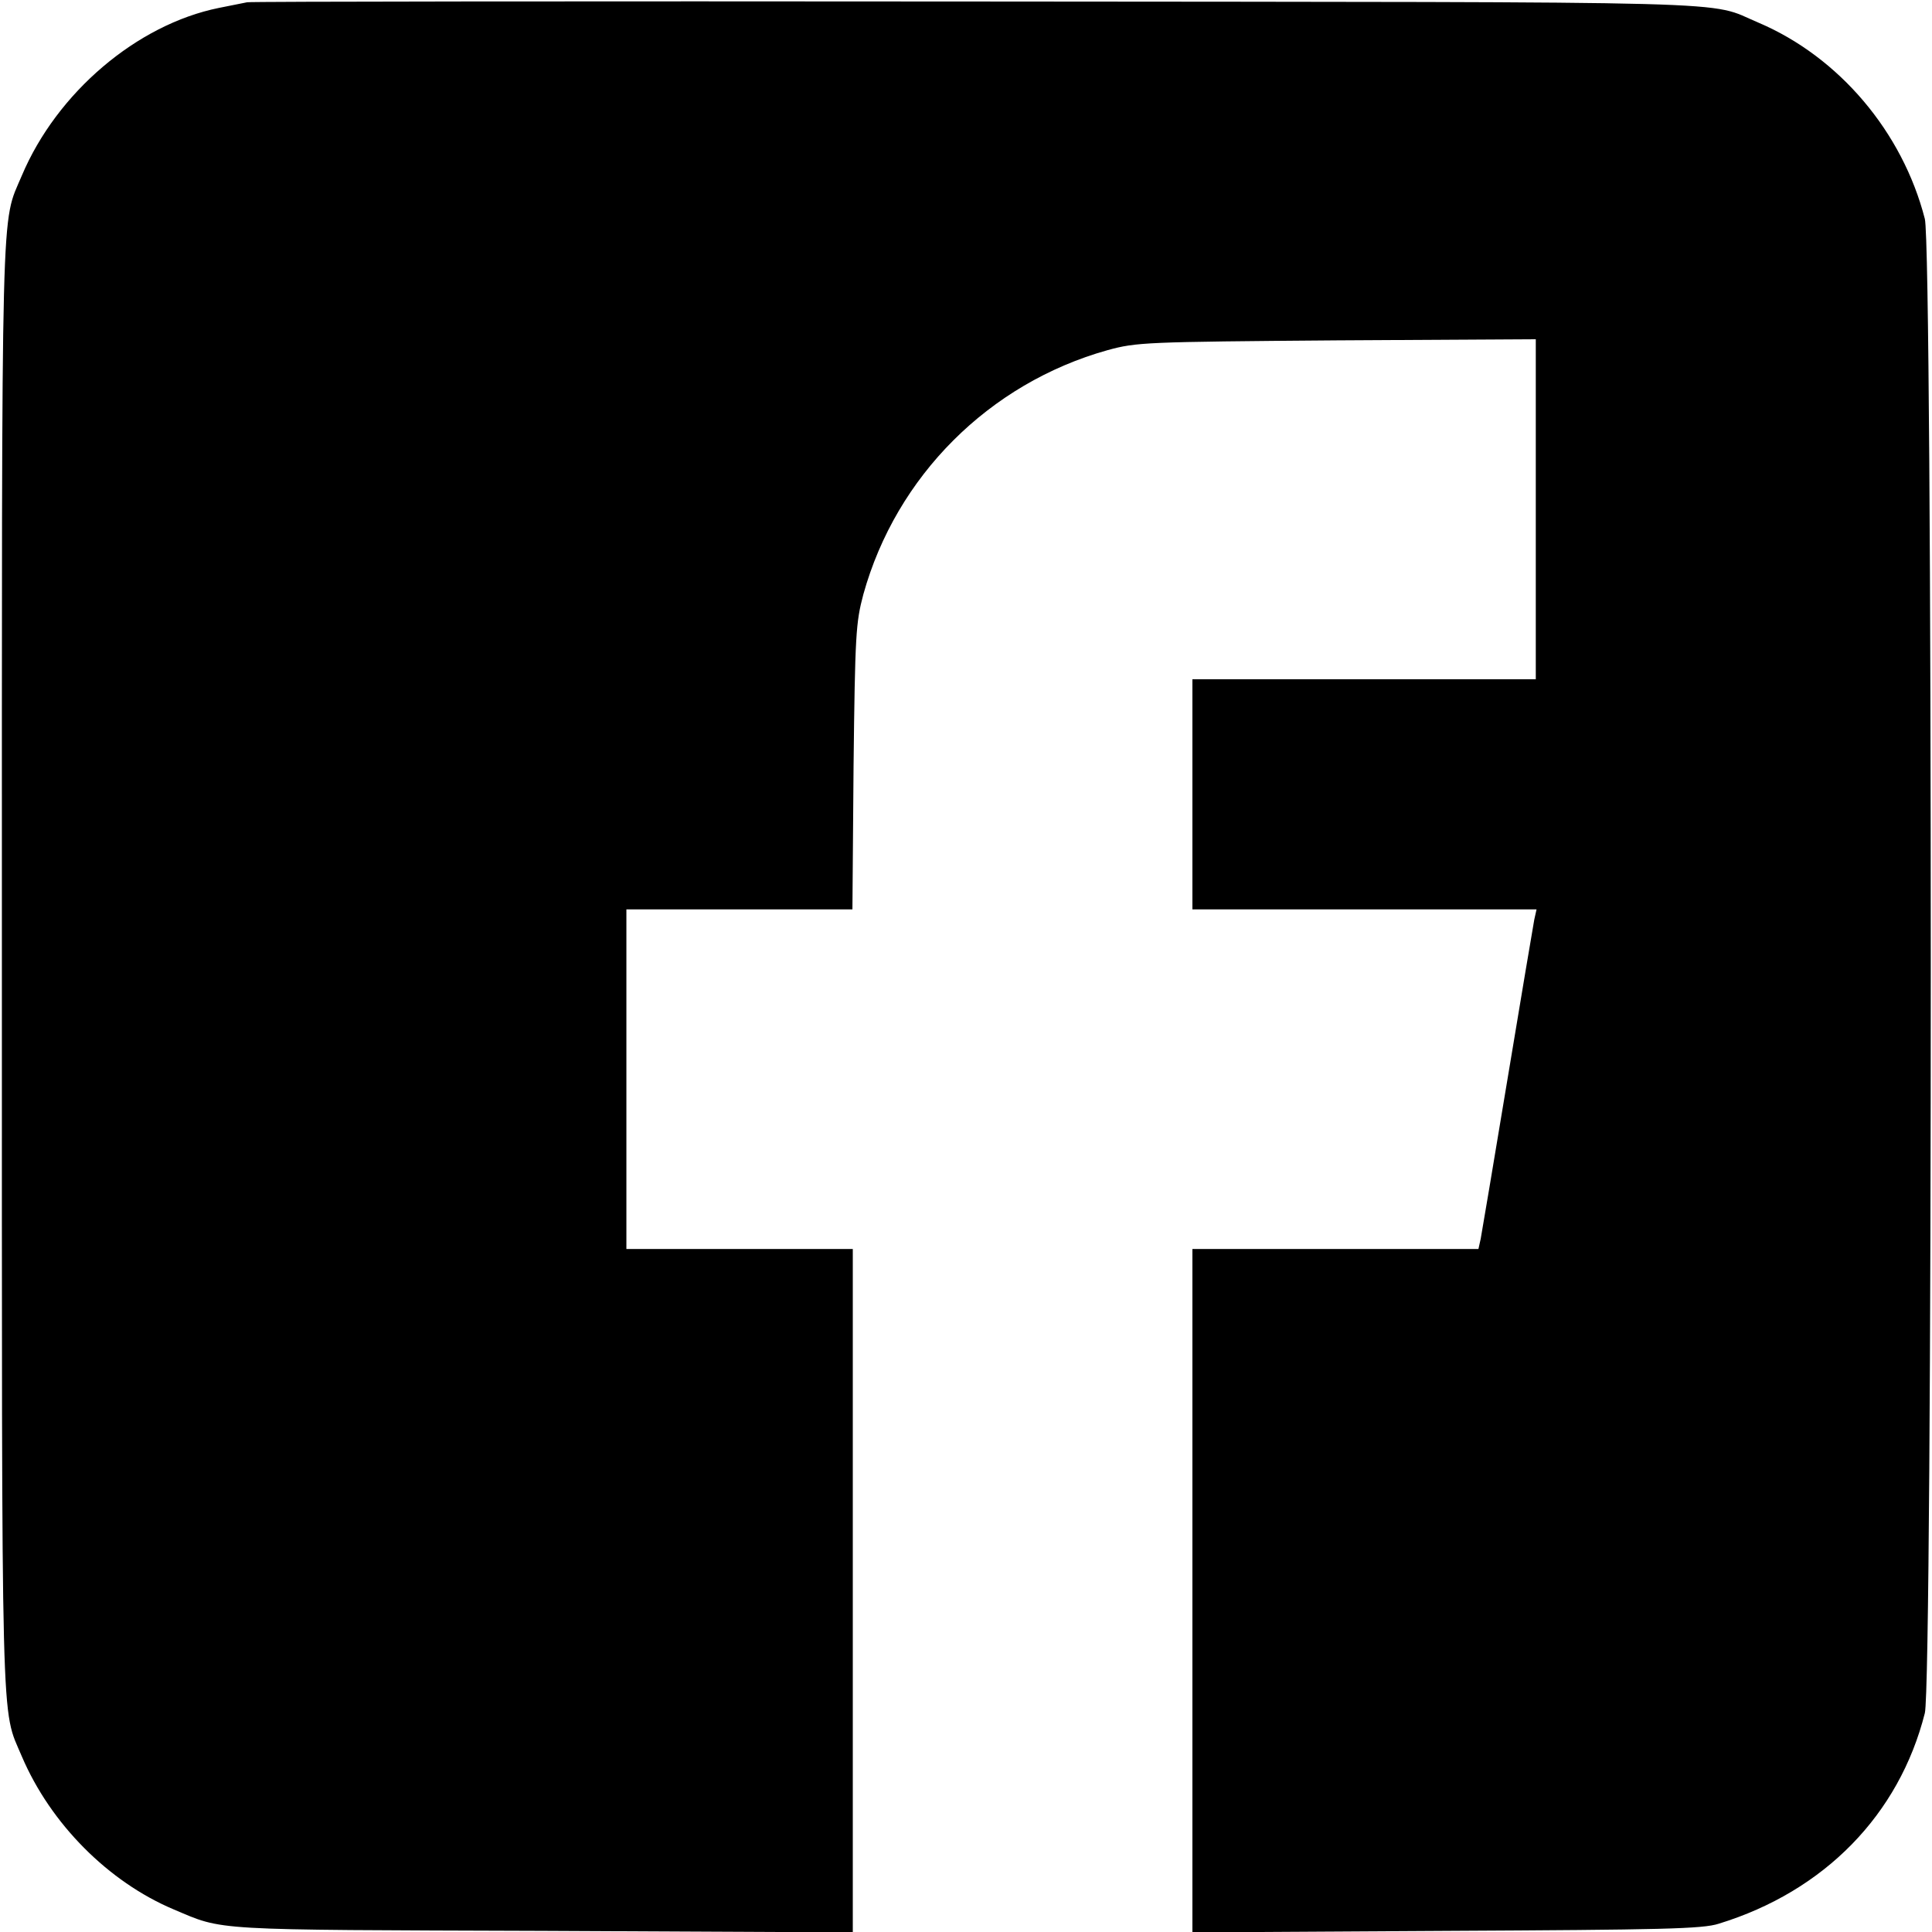
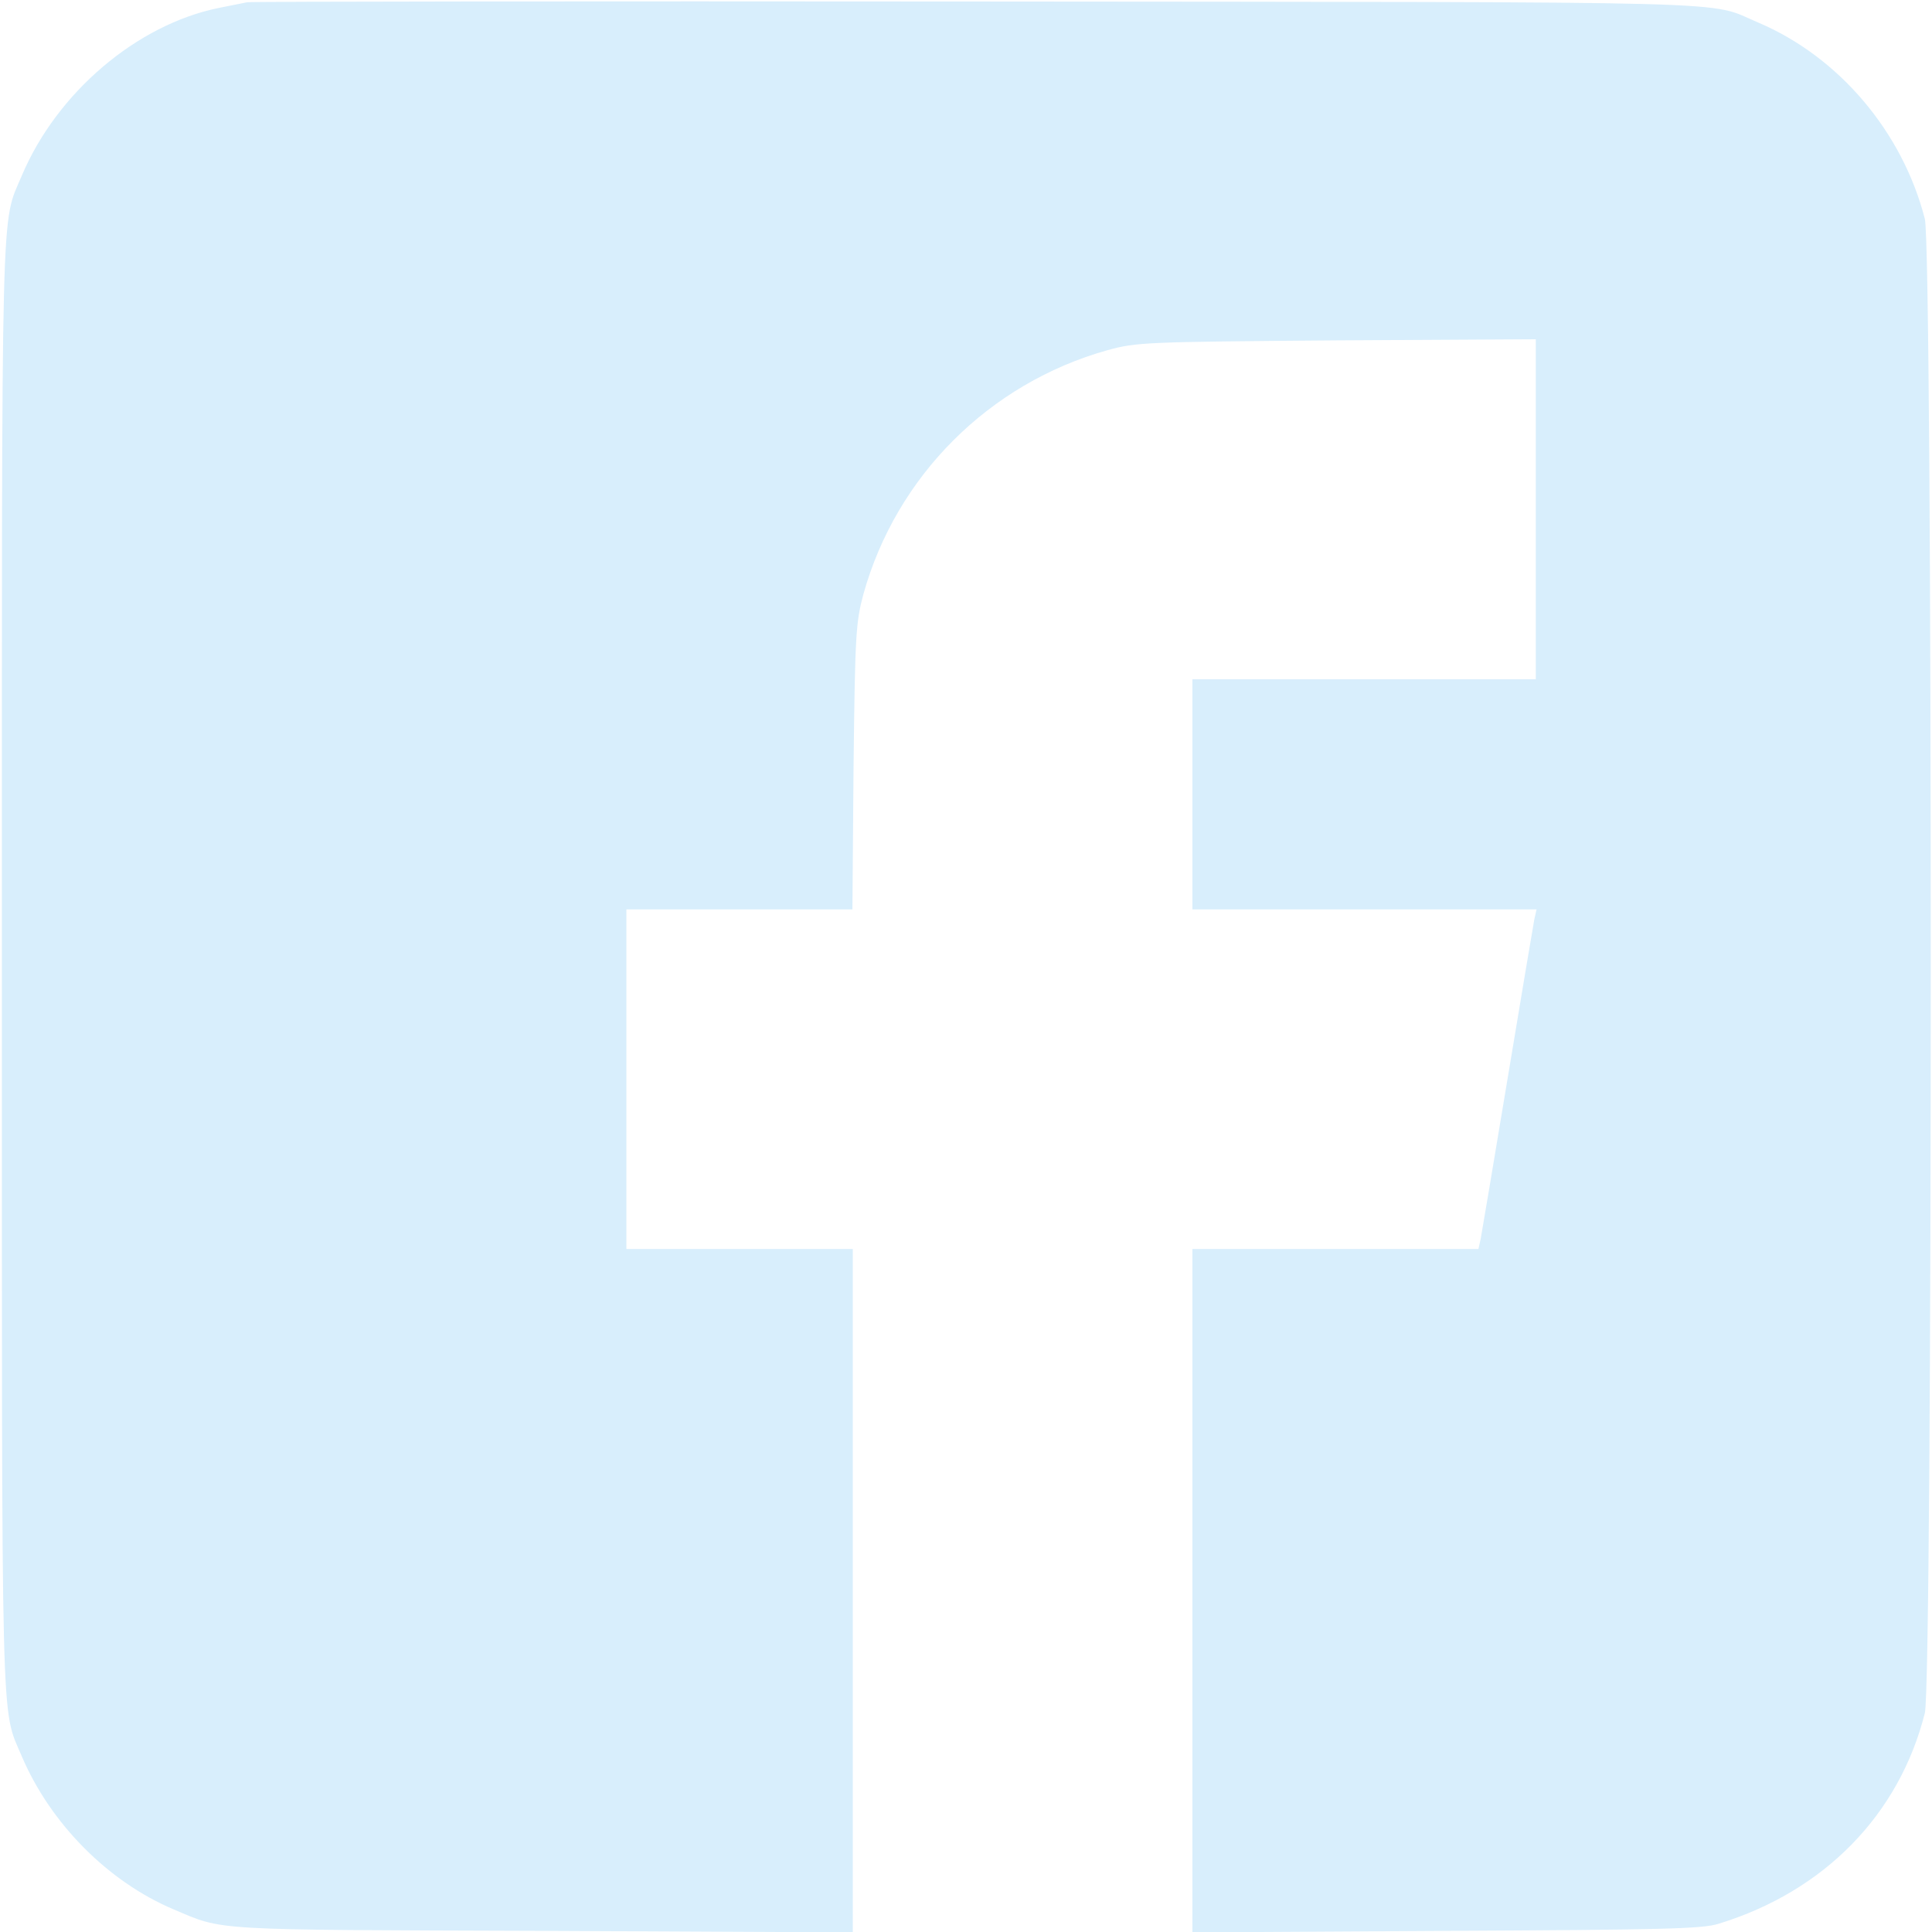
<svg xmlns="http://www.w3.org/2000/svg" version="1.0" width="512pt" height="512pt" viewBox="0 0 512 512" preserveAspectRatio="xMidYMid meet">
-   <g transform="translate(0,512) scale(0.1,-0.1)" fill="#000000" stroke="none">
+   <g transform="translate(0,512) scale(0.1,-0.1)" fill="#d8eefc" stroke="none">
    <path d="M655 5114 c-11 -2 -45 -9 -75 -15 -217 -44 -429 -224 -522 -444 -56 -133 -53 -12 -53 -2095 0 -2083 -3 -1962 53 -2095 76 -178 229 -332 402 -405 135 -57 89 -54 978 -57 l822 -4 0 906 0 905 -300 0 -300 0 0 450 0 450 299 0 300 0 3 378 c4 351 6 382 26 457 87 313 333 559 647 647 77 21 98 22 608 26 l527 3 0 -450 0 -451 -455 0 -455 0 0 -305 0 -305 456 0 456 0 -6 -27 c-3 -16 -35 -206 -71 -423 -36 -217 -68 -407 -71 -423 l-6 -27 -379 0 -379 0 0 -905 0 -906 673 4 c572 3 679 5 722 19 280 86 478 289 546 558 21 82 21 3878 0 3960 -59 230 -227 429 -441 520 -140 59 19 54 -2070 56 -1053 1 -1924 0 -1935 -2z" />
  </g>
</svg>
